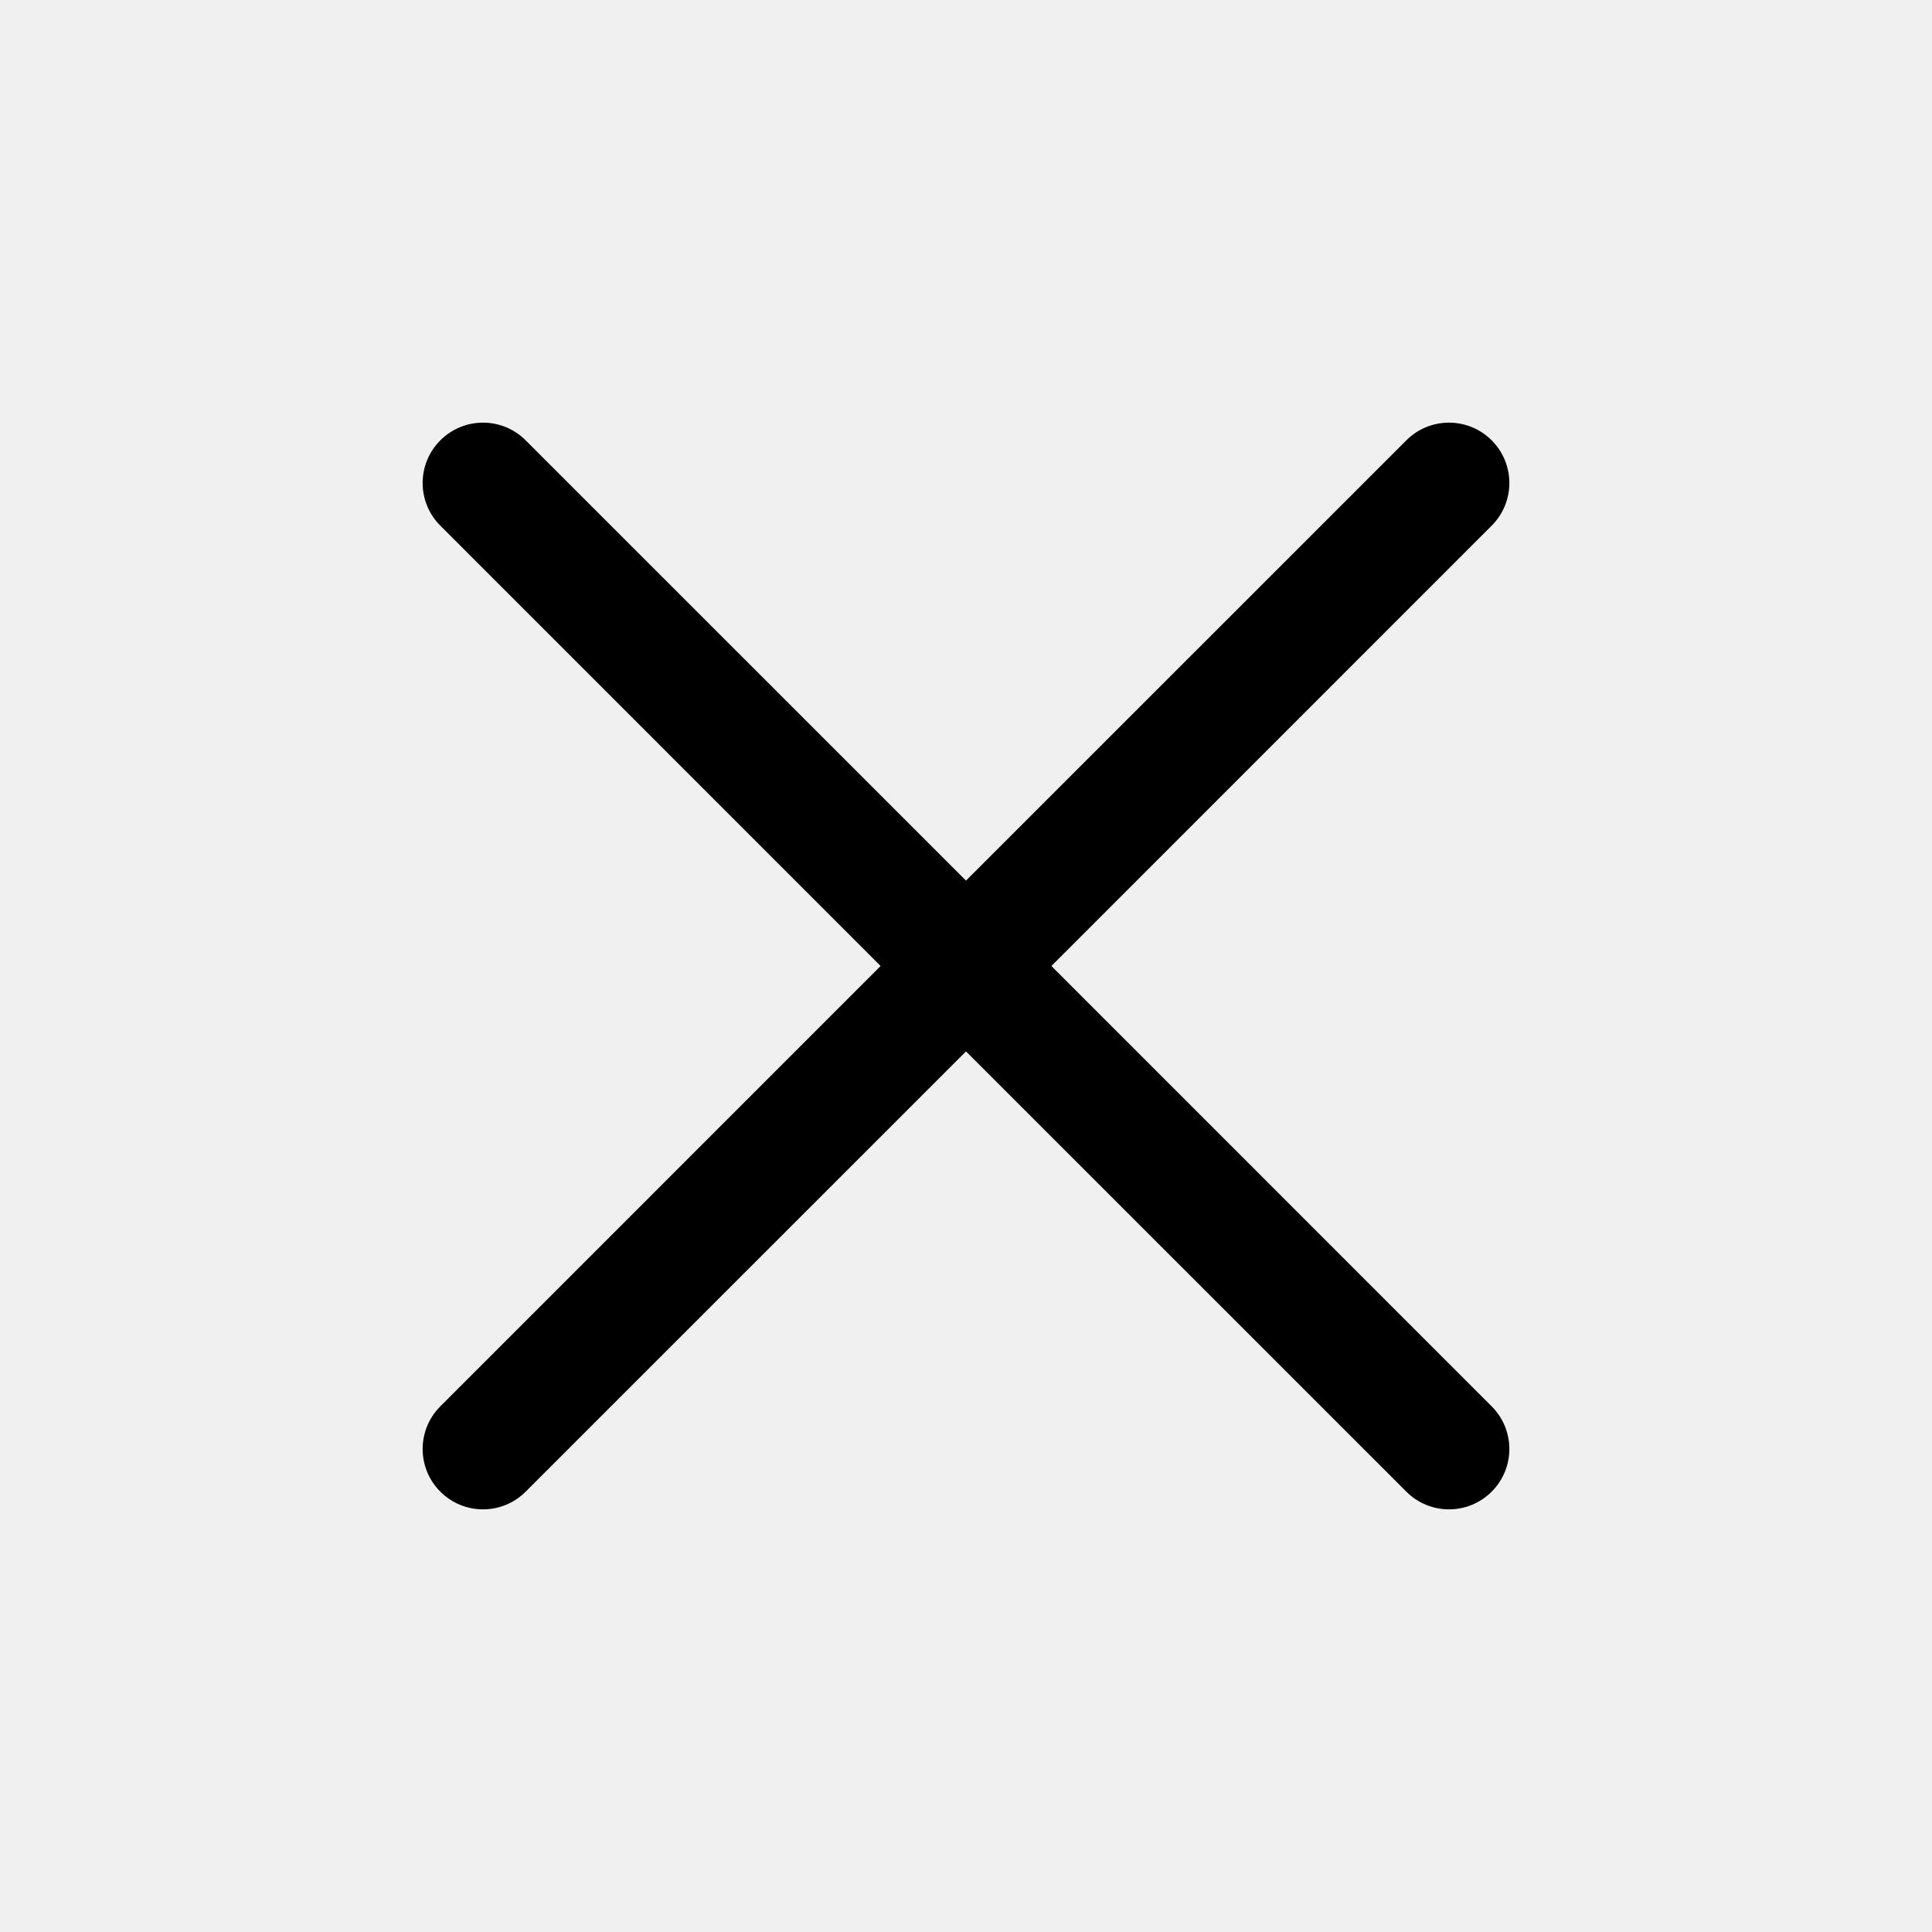
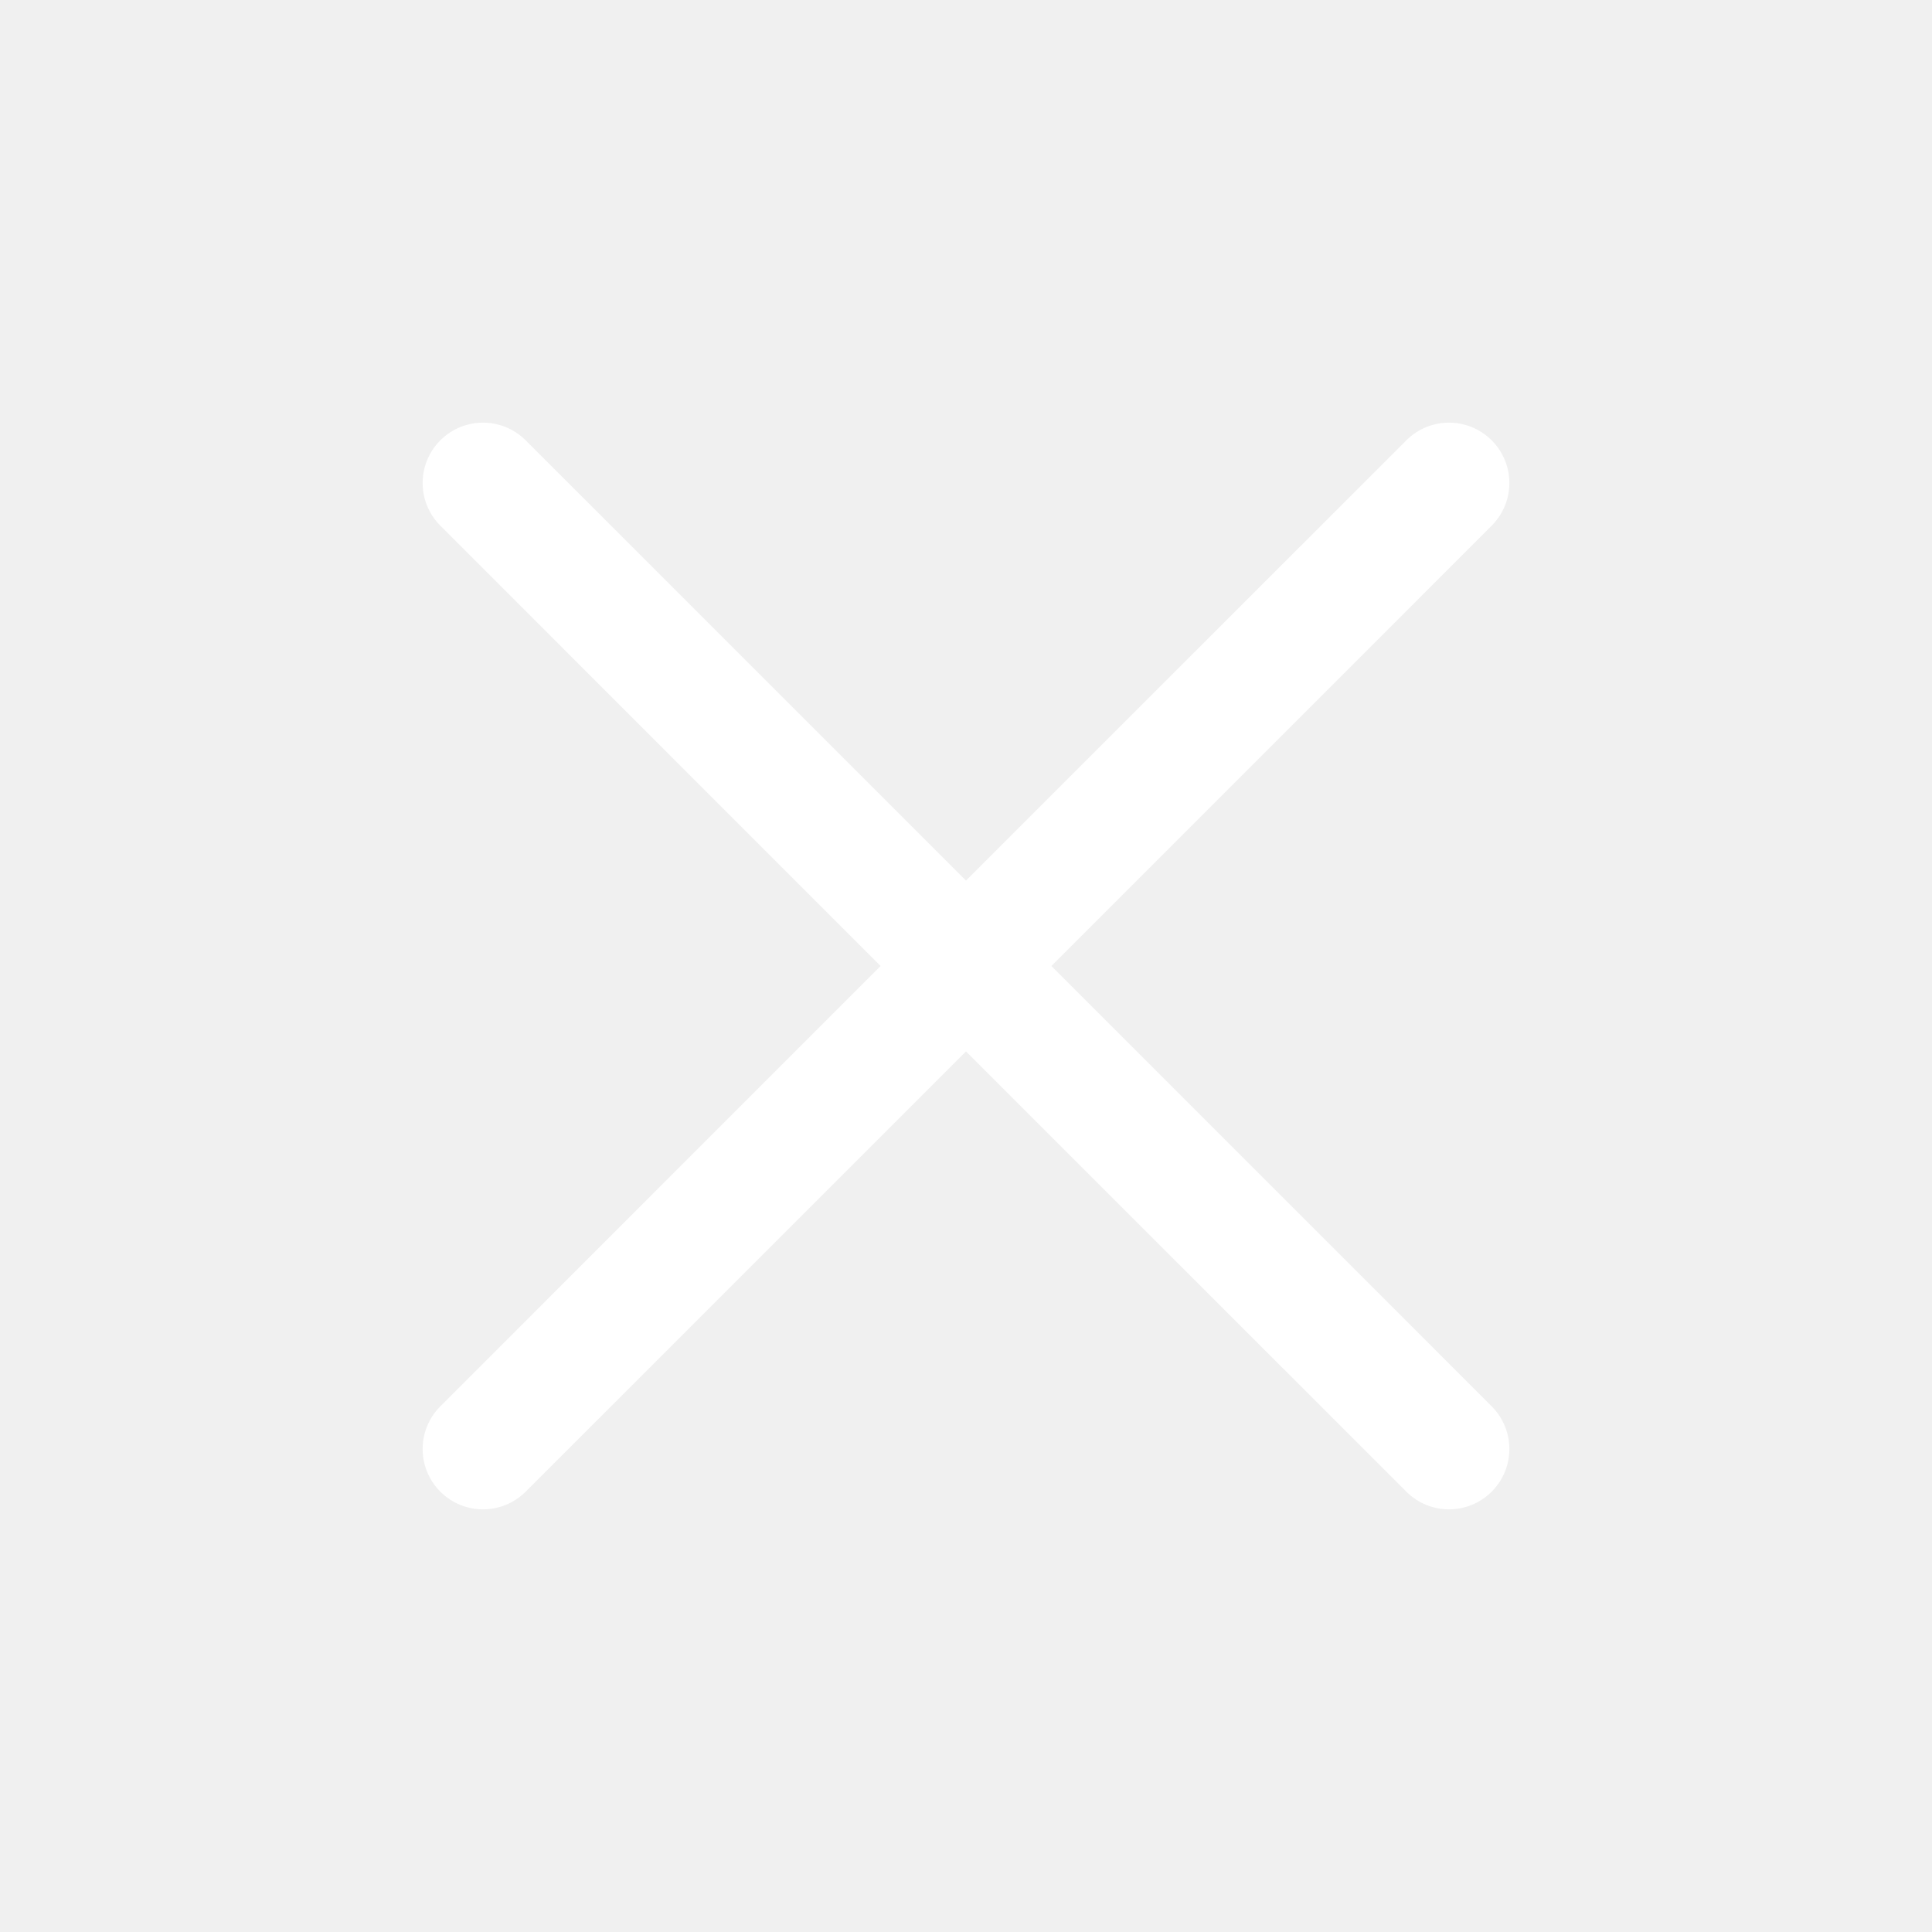
<svg xmlns="http://www.w3.org/2000/svg" viewBox="0 0 24 24" fill="none">
-   <path fill-rule="evenodd" clip-rule="evenodd" d="M5.47 5.47C5.763 5.177 6.237 5.177 6.53 5.47L12 10.939L17.47 5.47C17.763 5.177 18.237 5.177 18.53 5.47C18.823 5.763 18.823 6.237 18.53 6.53L13.061 12L18.53 17.47C18.823 17.763 18.823 18.237 18.53 18.53C18.237 18.823 17.763 18.823 17.47 18.53L12 13.061L6.53 18.53C6.237 18.823 5.763 18.823 5.47 18.53C5.177 18.237 5.177 17.763 5.47 17.47L10.939 12L5.47 6.53C5.177 6.237 5.177 5.763 5.47 5.47Z" fill="currentColor" />
+   <path fill-rule="evenodd" clip-rule="evenodd" d="M5.47 5.47C5.763 5.177 6.237 5.177 6.53 5.47L12 10.939L17.47 5.47C17.763 5.177 18.237 5.177 18.53 5.47C18.823 5.763 18.823 6.237 18.53 6.53L13.061 12L18.53 17.47C18.823 17.763 18.823 18.237 18.53 18.53C18.237 18.823 17.763 18.823 17.47 18.53L12 13.061L6.53 18.53C6.237 18.823 5.763 18.823 5.47 18.53C5.177 18.237 5.177 17.763 5.47 17.47L10.939 12L5.47 6.53C5.177 6.237 5.177 5.763 5.47 5.47Z" fill="white" />
</svg>
